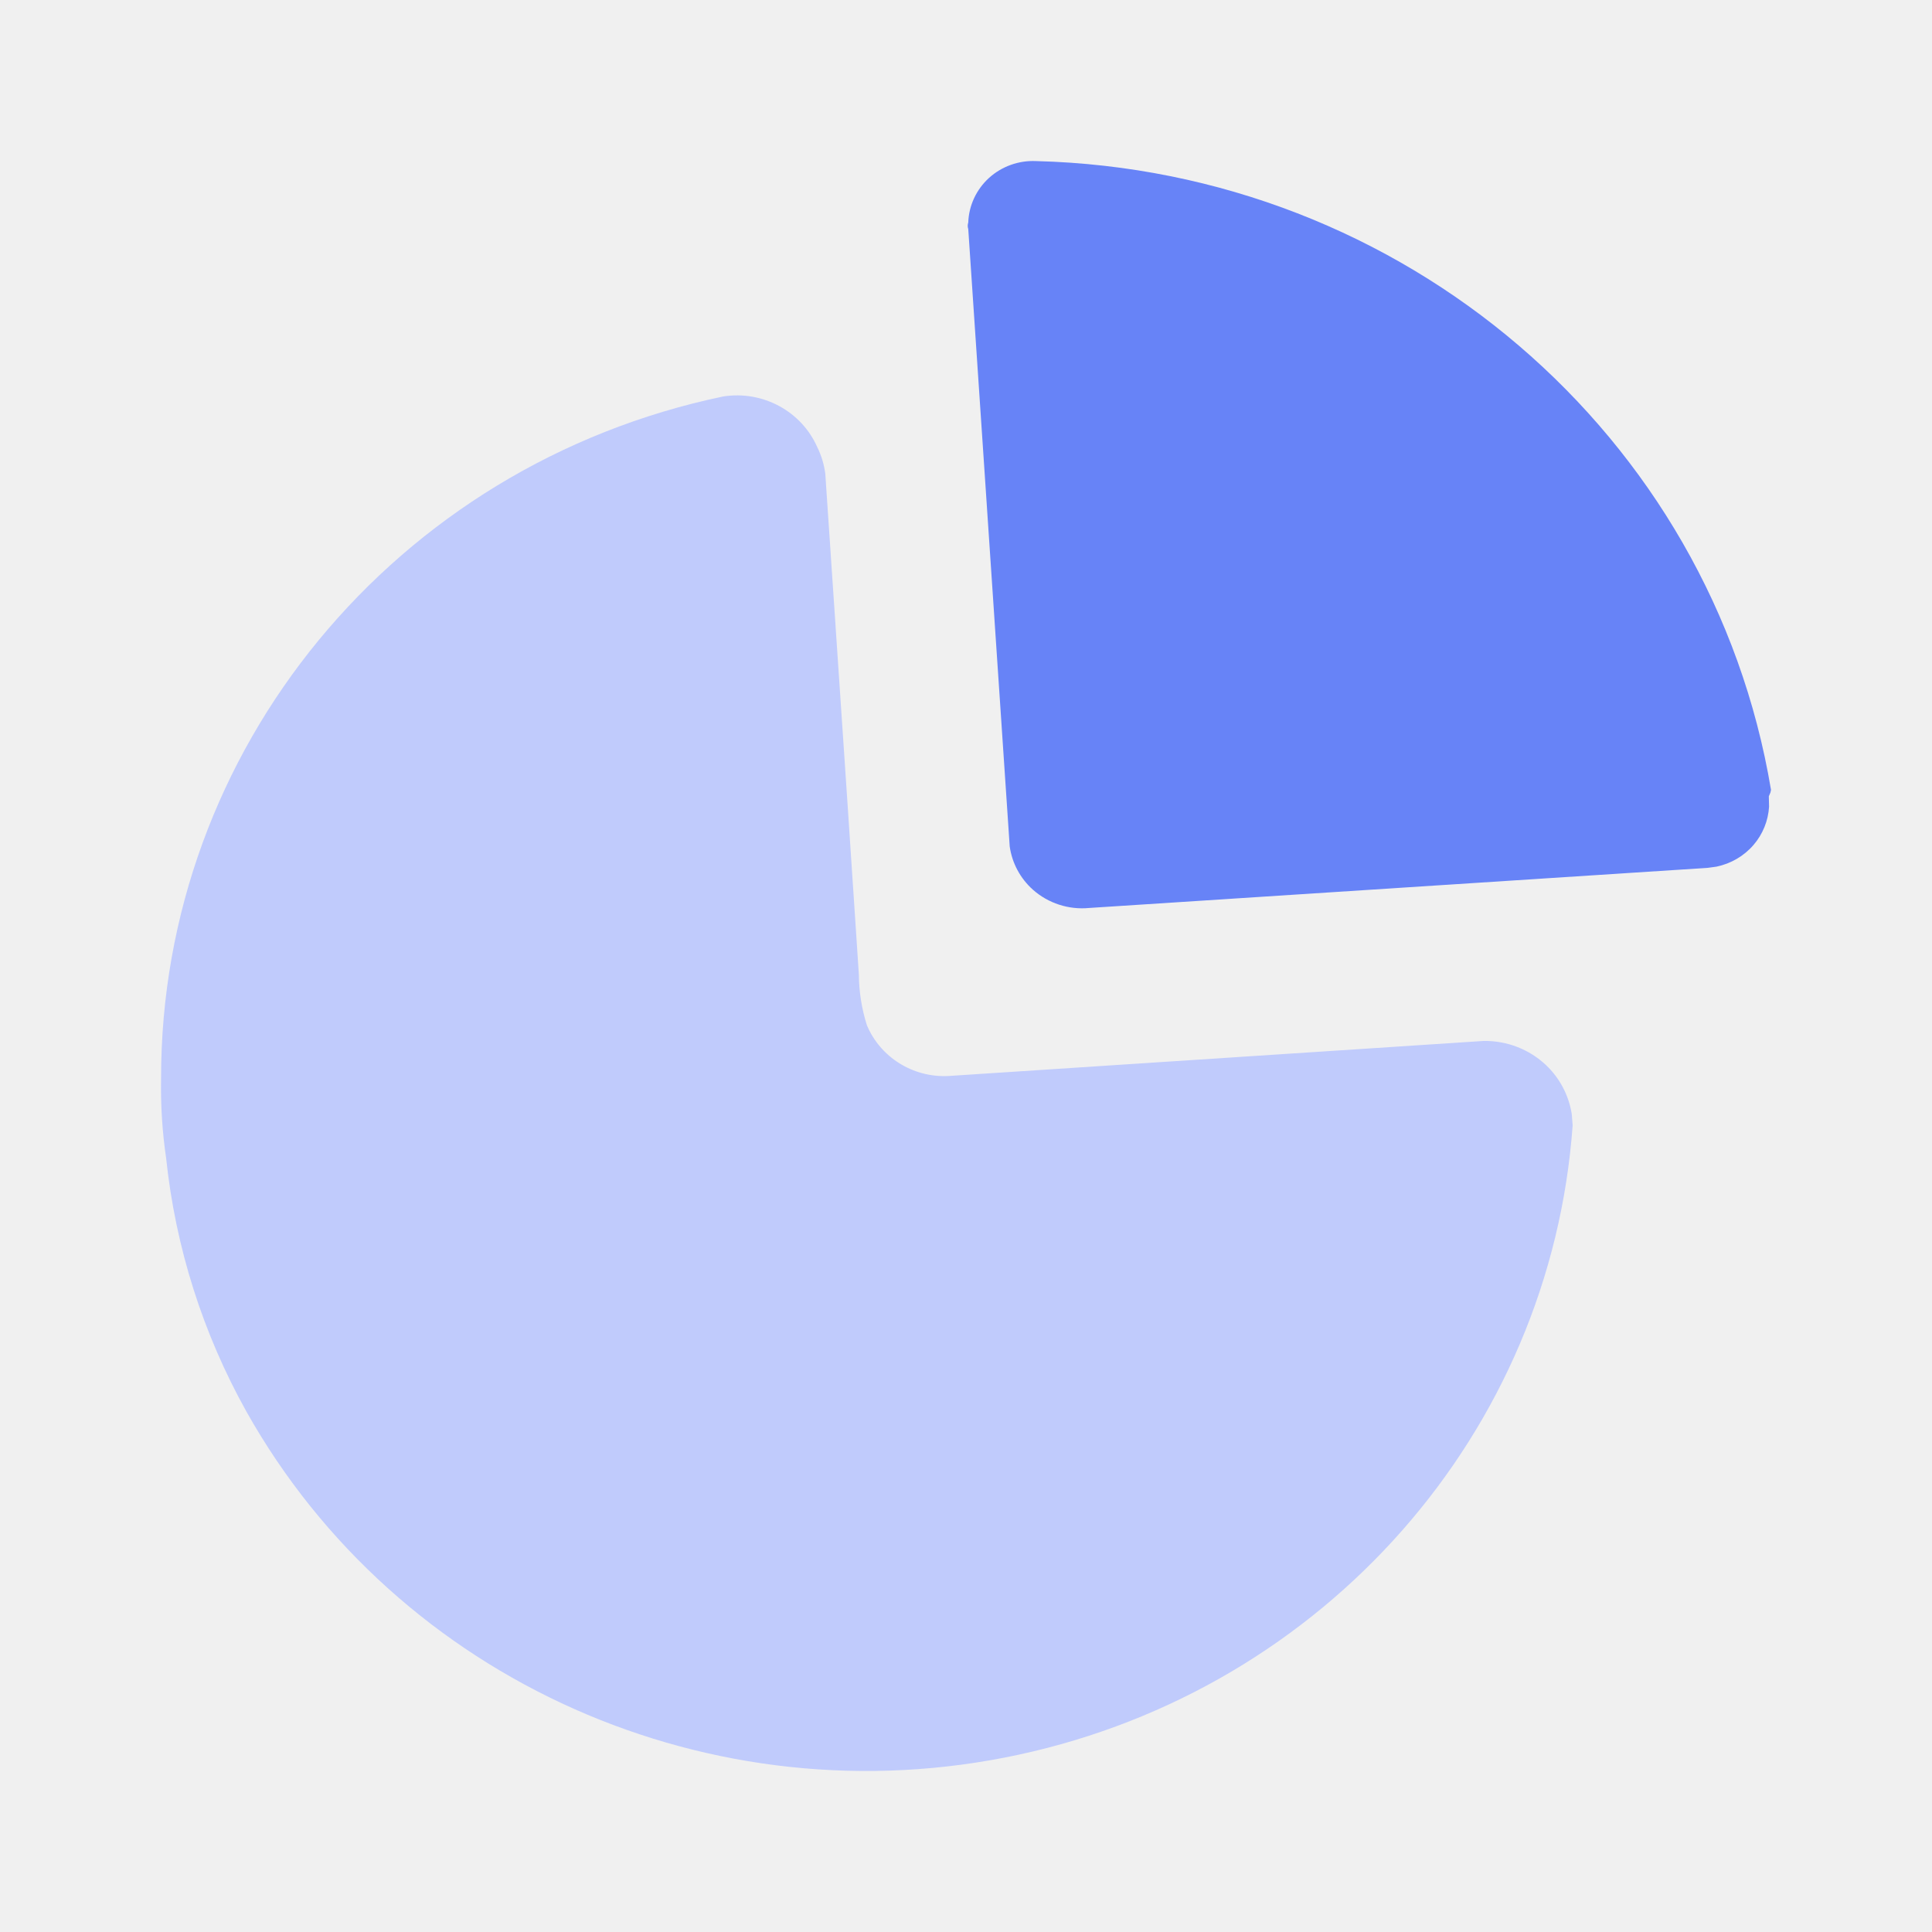
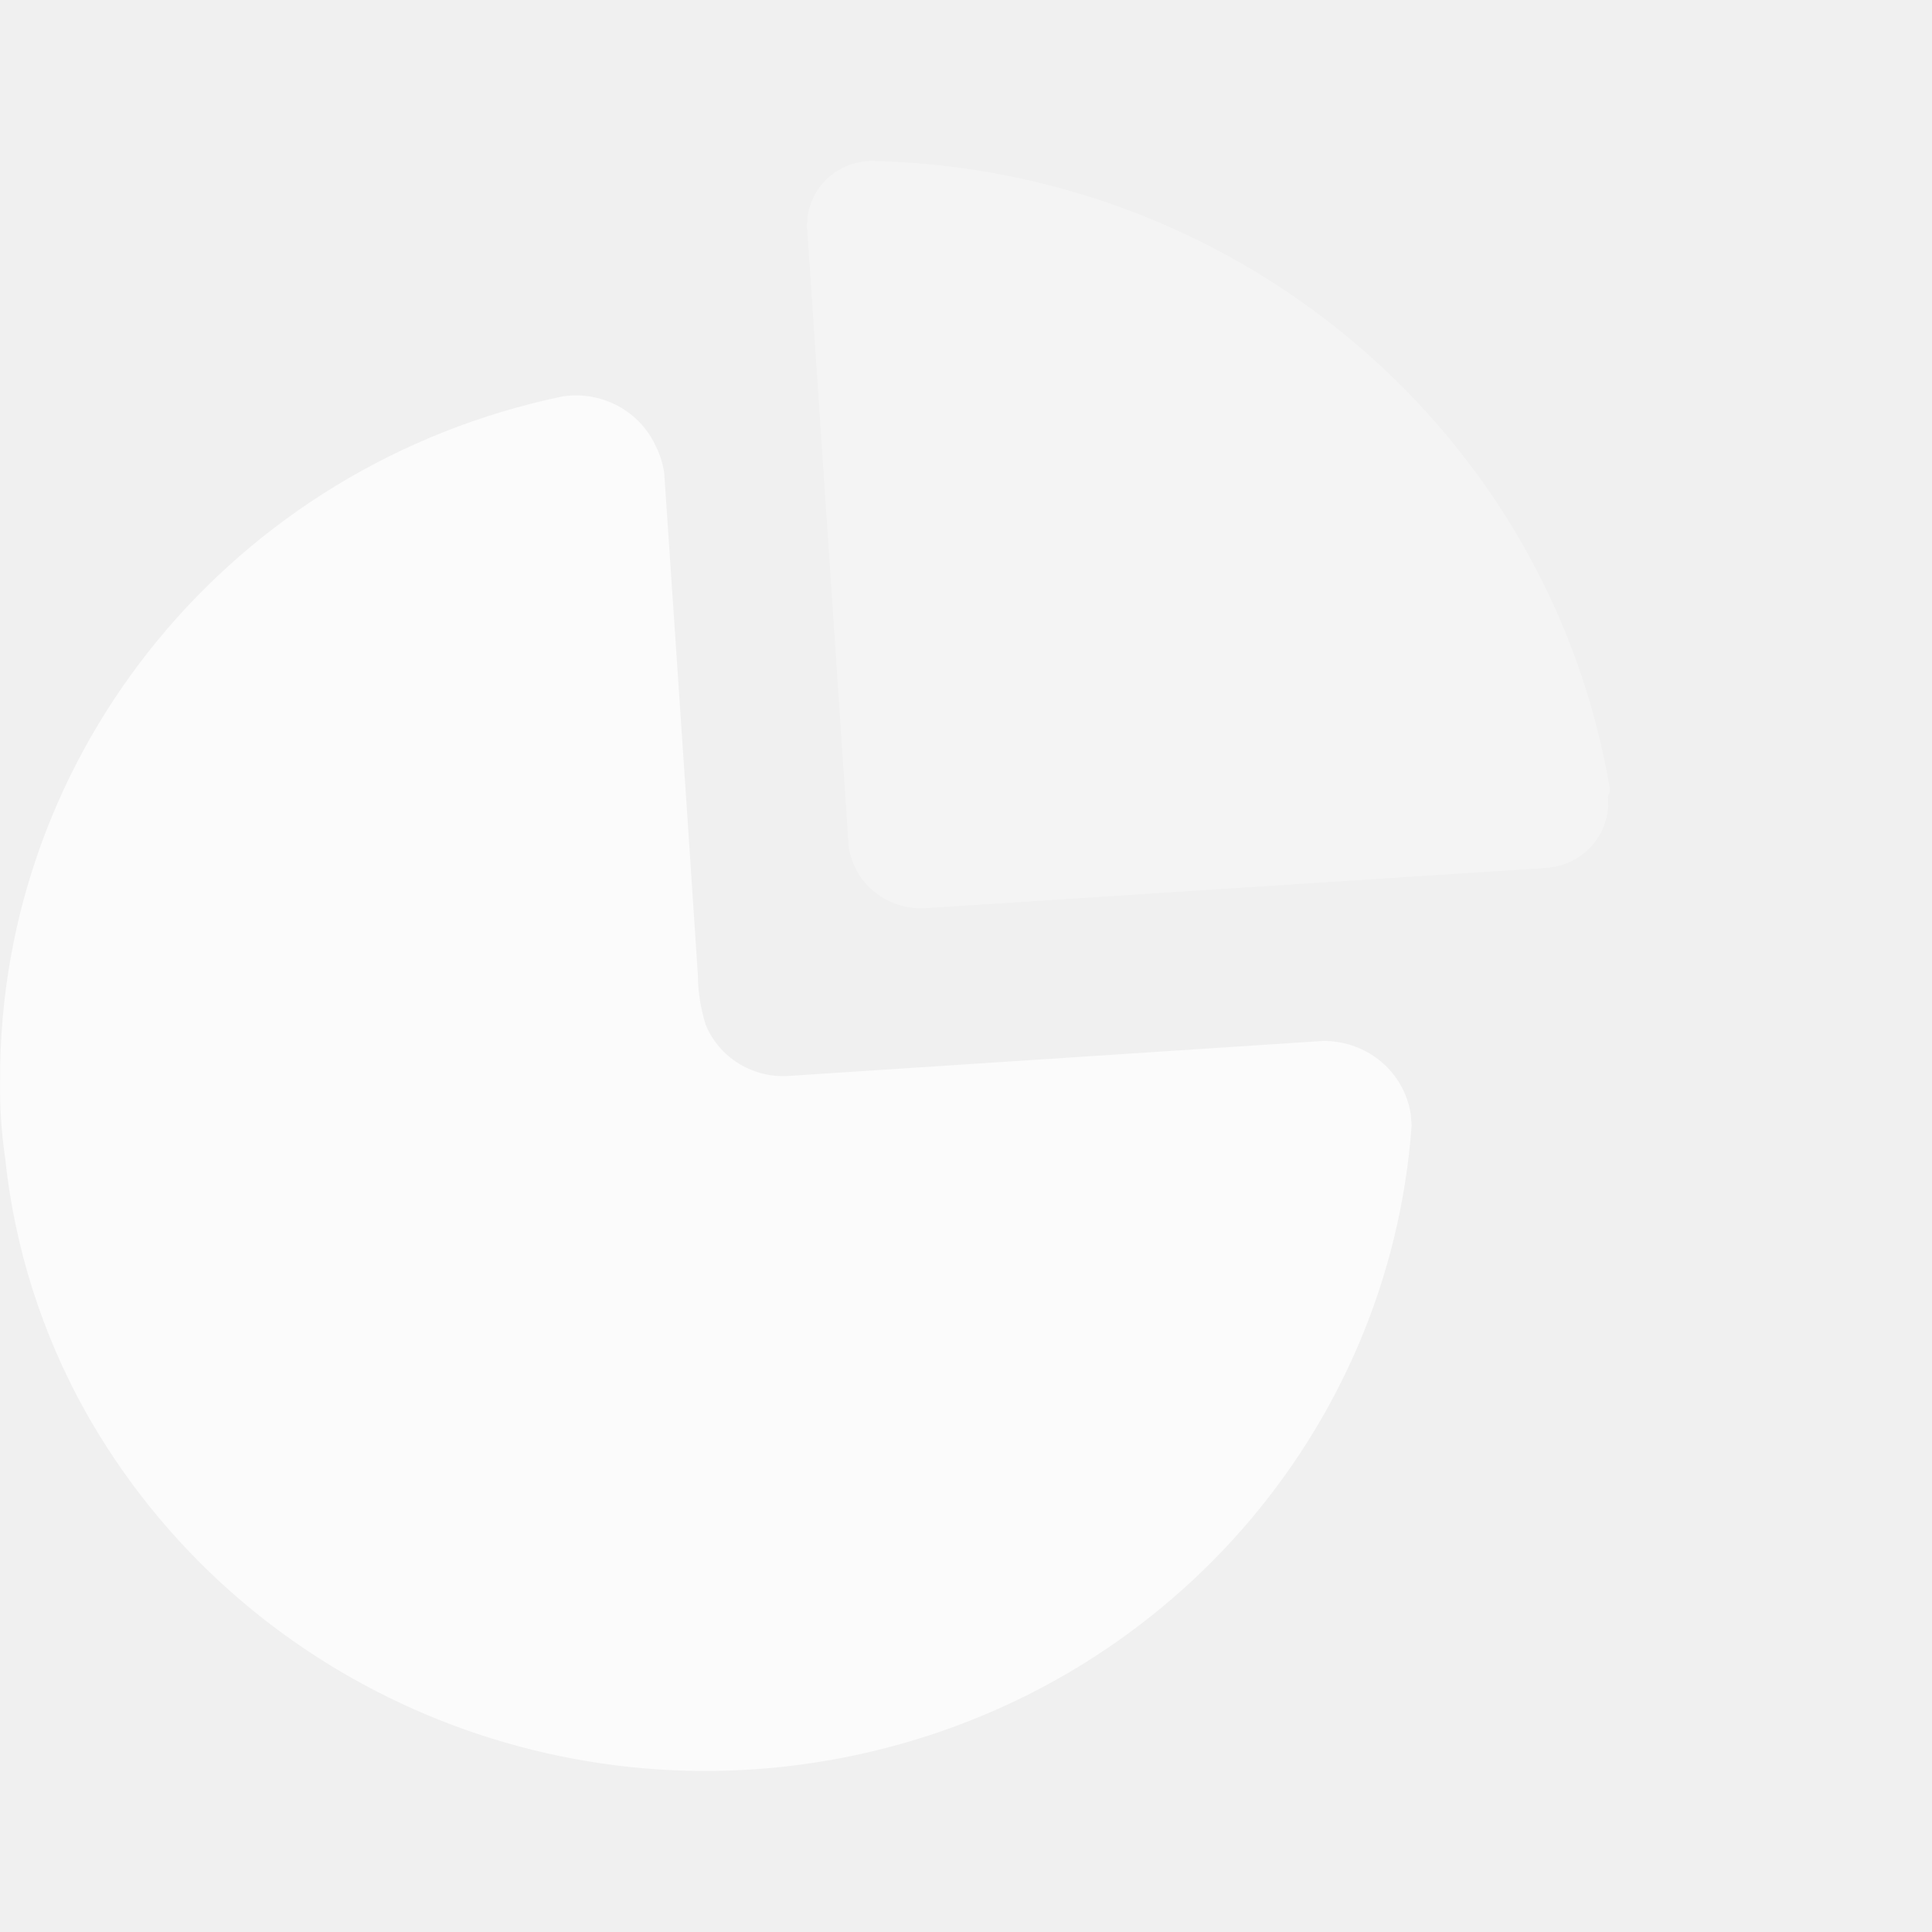
<svg xmlns="http://www.w3.org/2000/svg" width="24" height="24" viewBox="0 0 24 24" fill="none">
-   <path d="M10.153 5.556C10.204 5.659 10.237 5.77 10.252 5.884L10.531 10.024L10.669 12.105C10.671 12.319 10.704 12.532 10.769 12.736C10.936 13.133 11.337 13.385 11.774 13.367L18.431 12.931C18.72 12.927 18.998 13.035 19.205 13.231C19.378 13.395 19.489 13.61 19.525 13.84L19.536 13.98C19.261 17.795 16.459 20.977 12.652 21.798C8.846 22.619 4.942 20.884 3.061 17.535C2.518 16.562 2.18 15.492 2.064 14.389C2.016 14.062 1.995 13.732 2.001 13.402C1.995 9.313 4.907 5.777 8.984 4.925C9.475 4.848 9.956 5.108 10.153 5.556Z" fill="#C0CBFC" style="fill:#C0CBFC;fill:color(display-p3 0.753 0.796 0.988);fill-opacity:1;" />
-   <path d="M12.87 2.001C17.43 2.117 21.262 5.396 22 9.812L21.993 9.845L21.973 9.892L21.976 10.022C21.965 10.195 21.899 10.361 21.784 10.495C21.665 10.634 21.501 10.729 21.322 10.766L21.212 10.781L13.531 11.279C13.276 11.304 13.021 11.221 12.831 11.052C12.673 10.911 12.572 10.72 12.543 10.515L12.028 2.845C12.019 2.819 12.019 2.791 12.028 2.765C12.035 2.554 12.128 2.354 12.286 2.21C12.444 2.067 12.655 1.991 12.87 2.001Z" fill="#6783F7" style="fill:#6783F7;fill:color(display-p3 0.404 0.514 0.969);fill-opacity:1;" />
+   <path d="M8.153 5.556C8.204 5.659 8.237 5.77 8.252 5.884L8.531 10.024V10.024L8.669 12.105C8.67 12.319 8.704 12.532 8.769 12.736C8.936 13.133 9.337 13.385 9.774 13.367L16.431 12.931C16.72 12.927 16.998 13.035 17.205 13.231C17.378 13.395 17.489 13.61 17.525 13.84L17.536 13.98C17.261 17.795 14.459 20.977 10.652 21.798C6.846 22.619 2.942 20.884 1.061 17.535C0.518 16.562 0.18 15.492 0.064 14.389C0.016 14.062 -0.005 13.732 0.001 13.402C-0.005 9.313 2.907 5.777 6.984 4.925C7.475 4.848 7.956 5.108 8.153 5.556Z" fill="white" fill-opacity="0.7" style="fill:white;fill:white;fill-opacity:0.7;" />
+   <path d="M10.87 2.001C15.43 2.117 19.262 5.396 20 9.812L19.993 9.845V9.845L19.973 9.892L19.976 10.022C19.965 10.195 19.899 10.361 19.784 10.495C19.665 10.634 19.501 10.729 19.322 10.766L19.212 10.781L11.531 11.279C11.276 11.304 11.021 11.221 10.831 11.052C10.673 10.911 10.572 10.72 10.543 10.515L10.028 2.845C10.019 2.819 10.019 2.791 10.028 2.765C10.035 2.554 10.128 2.354 10.286 2.21C10.444 2.067 10.655 1.991 10.87 2.001Z" fill="white" fill-opacity="0.3" style="fill:white;fill:white;fill-opacity:0.3;" />
</svg>
